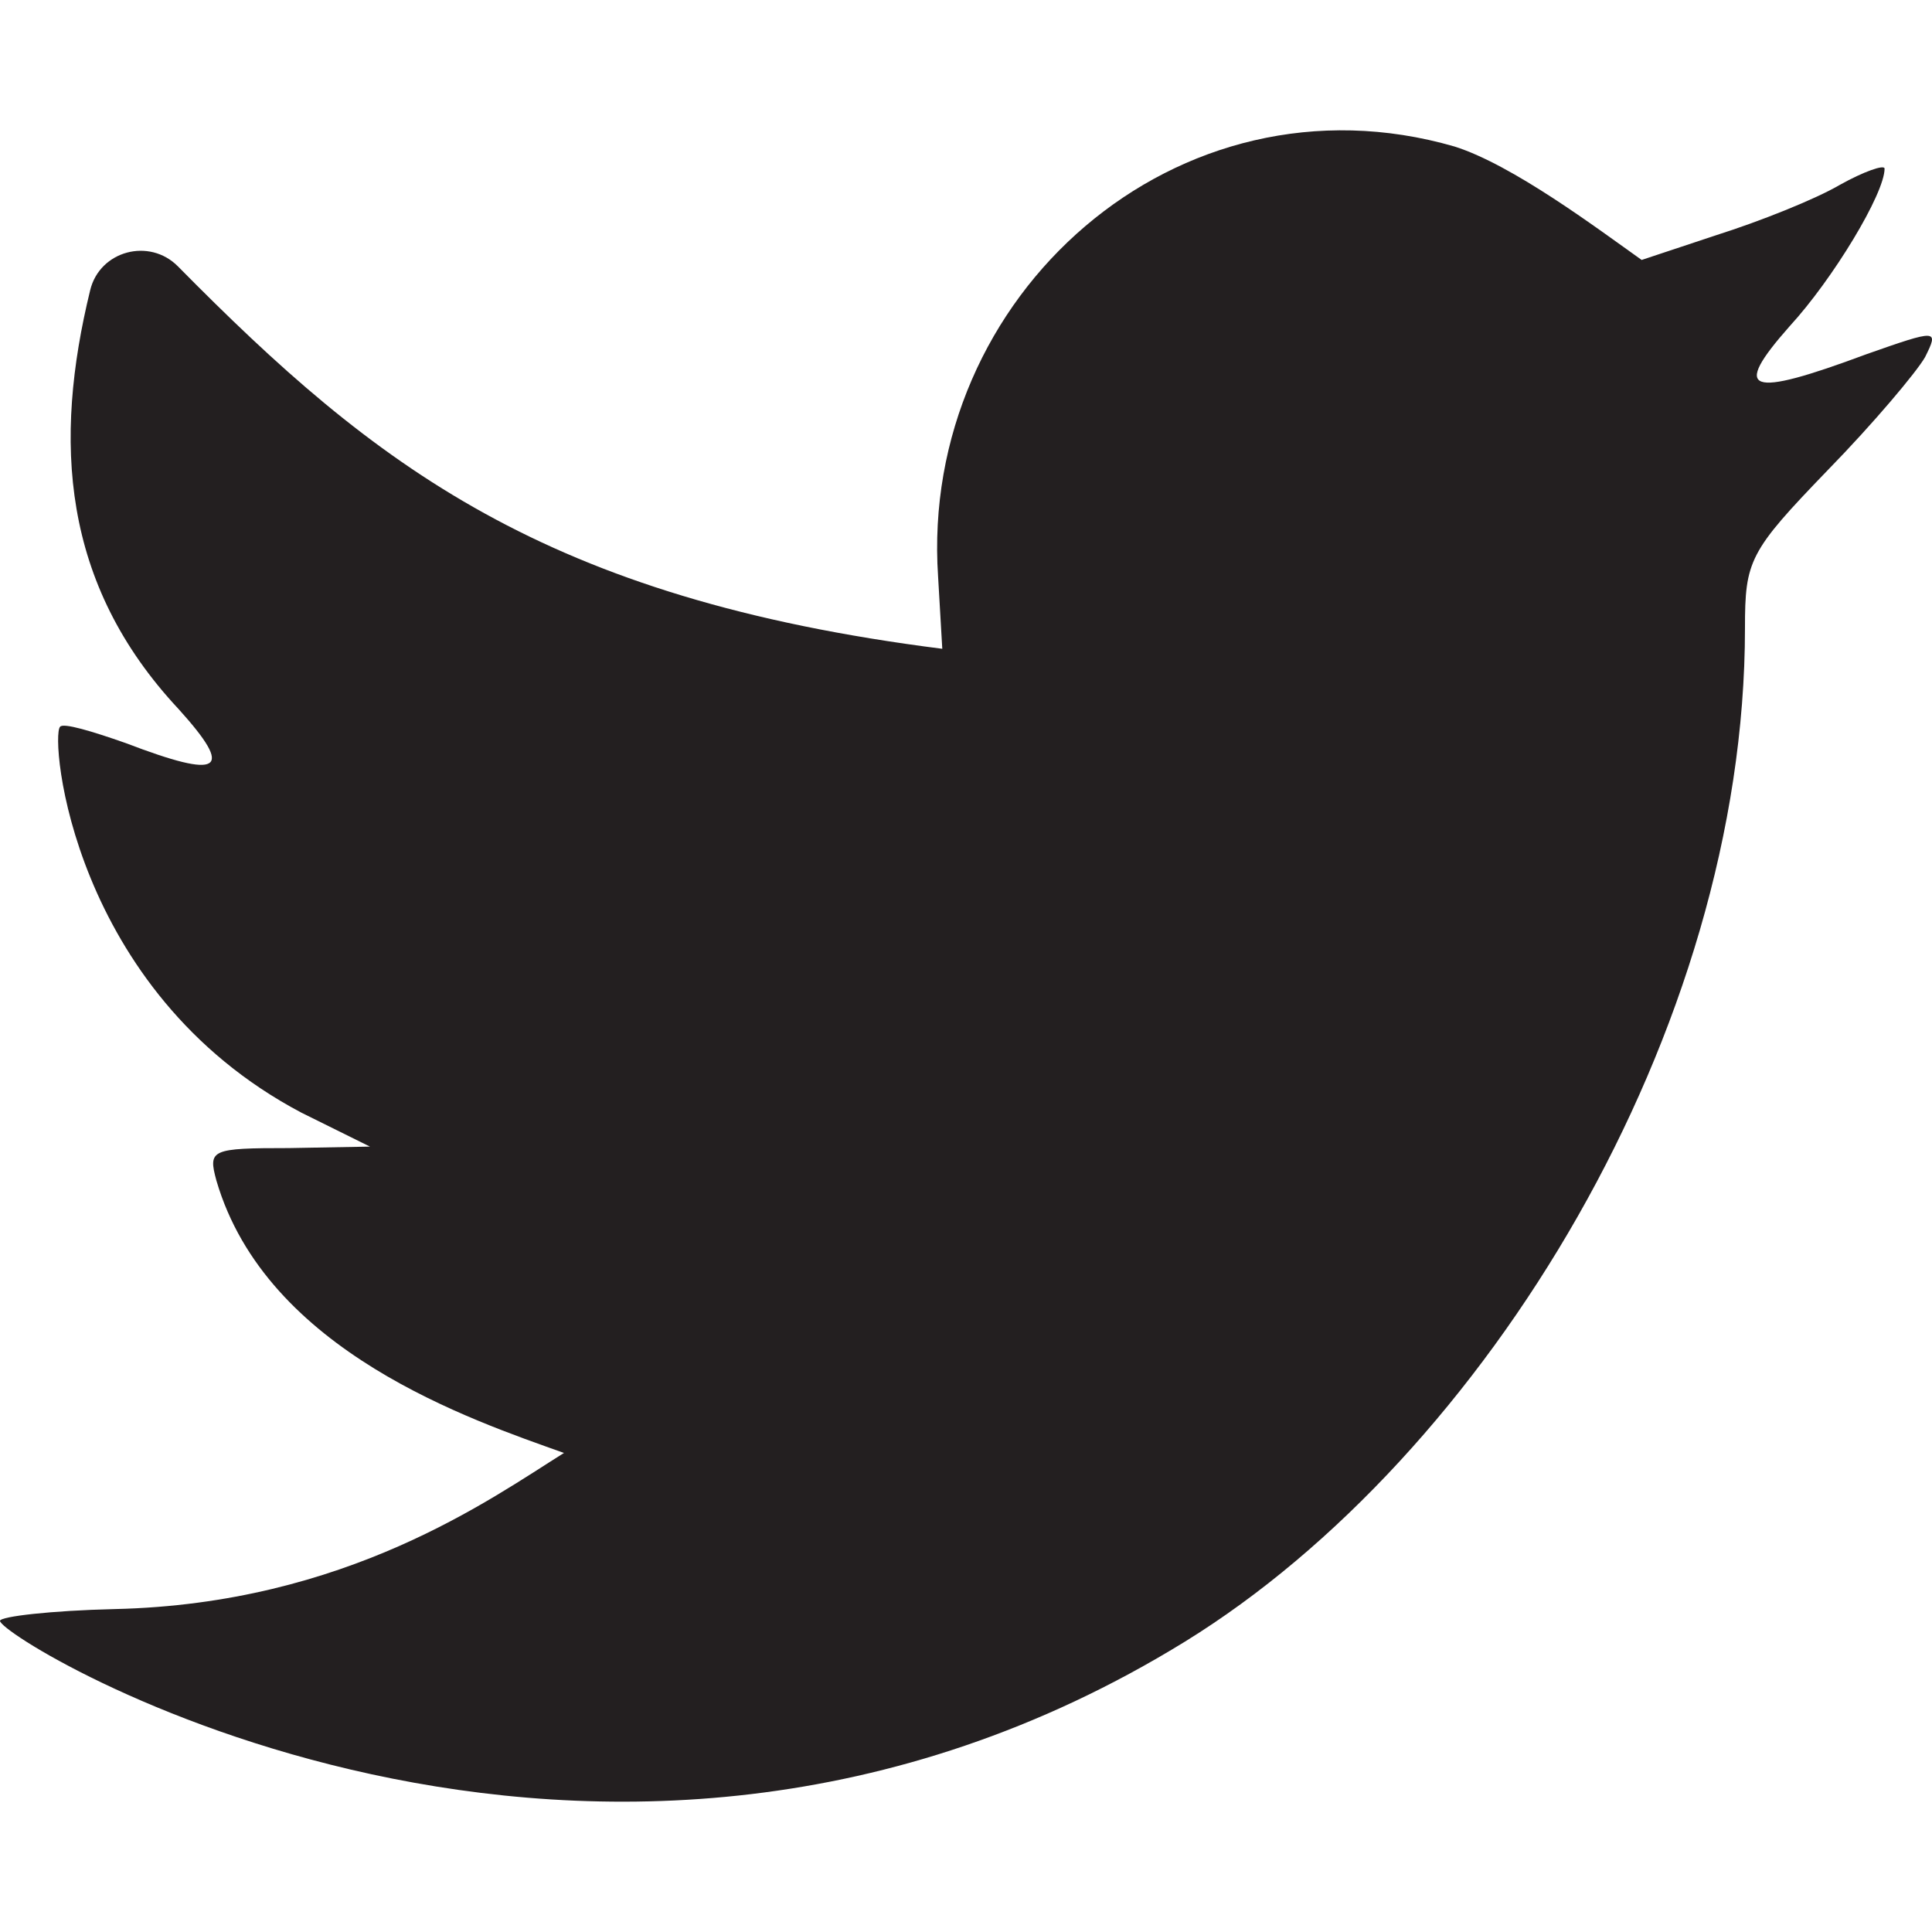
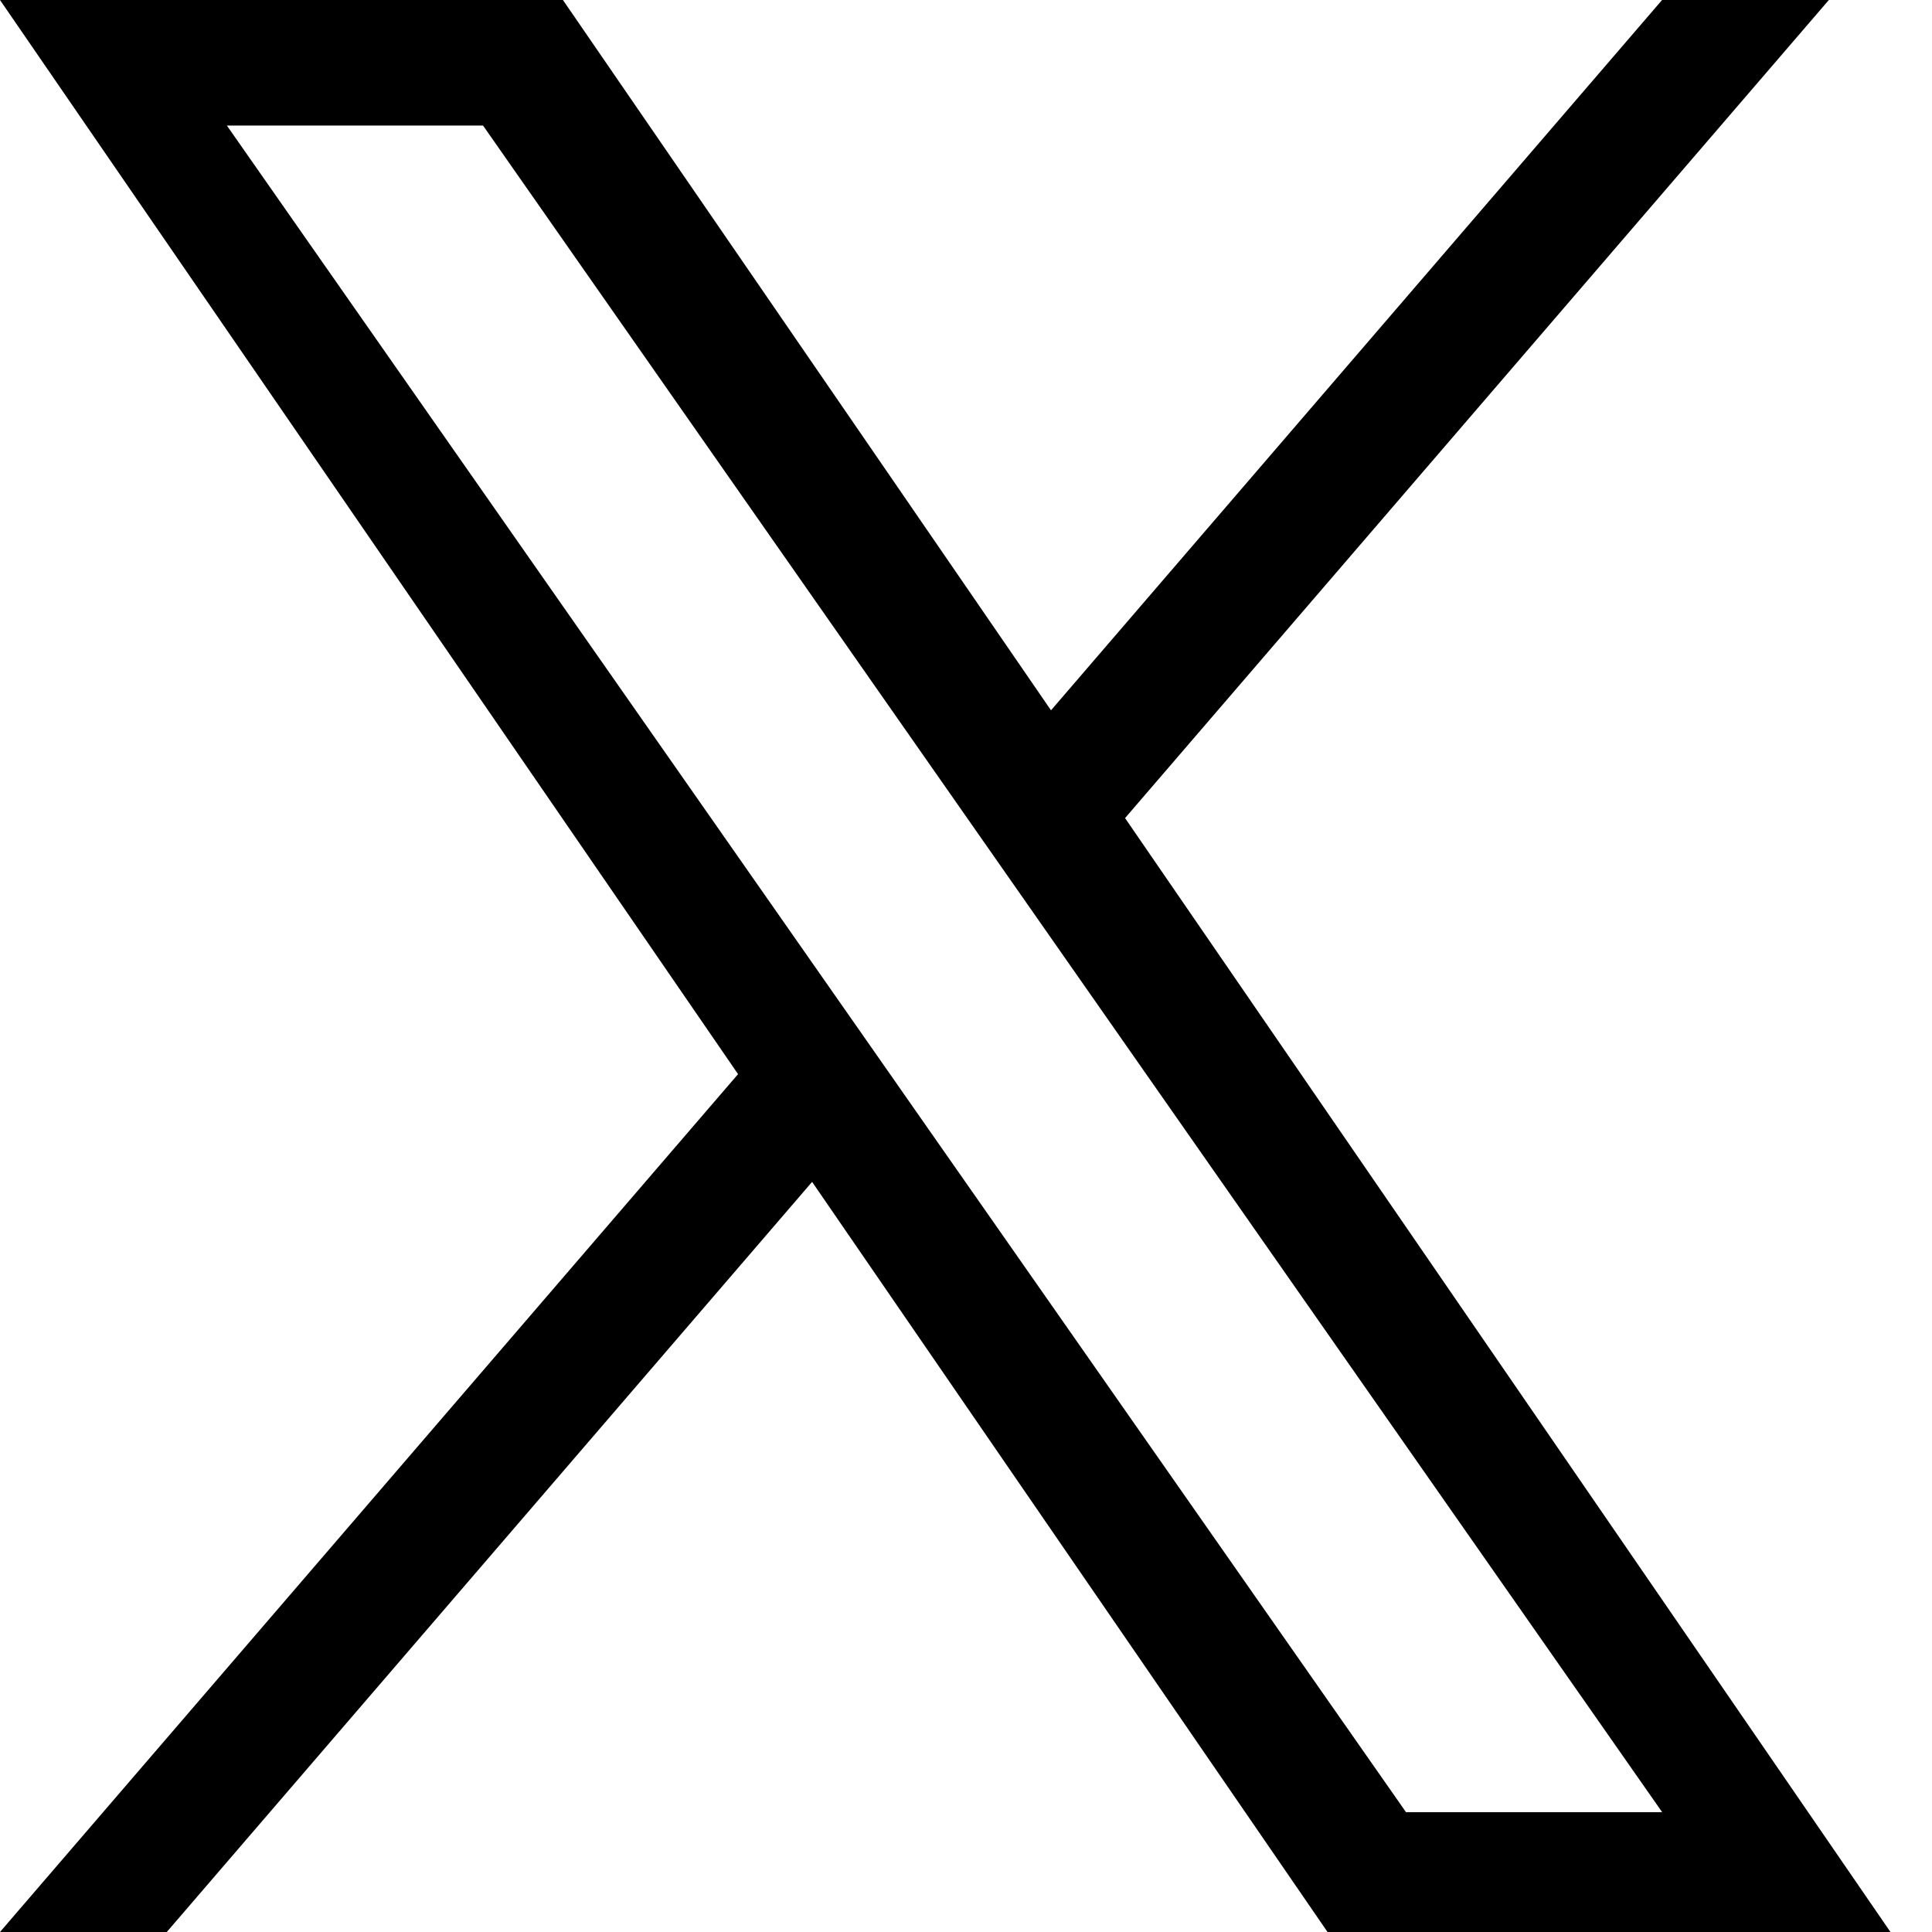
- <svg xmlns="http://www.w3.org/2000/svg" viewBox="0 0 340 340">
-   <path d="M165.826 114.176C95.885 105.321 65.99 82.017 31.318 46.882c-5.02-5.086-13.745-2.775-15.442 4.167-6.482 26.522-5.125 51.629 15.57 73.754 9.827 10.886 7.616 12.442-9.335 5.962-5.896-2.074-11.055-3.629-11.546-2.851-1.74 1.836 1.924 46.504 42.501 67.909l12.038 5.961-14.249.259c-13.757 0-14.249.259-12.775 5.702 8.795 30.159 45.018 42.179 61.171 47.951-12.909 8.071-38.31 26.559-79.105 27.475C9.09 283.431 0 284.468 0 285.245c0 3.25 104.874 67.546 208.573 3.629 52.896-32.658 98.513-107.44 98.513-178.327 0-11.923.737-13.478 14.494-27.734 8.107-8.294 15.723-17.366 17.197-19.958 2.457-4.925 2.211-4.925-10.318-.519-20.882 7.776-23.83 6.739-13.512-4.925 7.616-8.294 16.706-23.328 16.706-27.734 0-.778-3.685.518-7.861 2.851-4.422 2.592-14.249 6.48-21.619 8.813l-13.266 4.406c-7.947-5.647-22.698-16.723-32.92-19.958-48.836-14.144-94.214 26.303-90.898 75.685l.737 12.702z" fill="#231f20" />
+ <svg xmlns="http://www.w3.org/2000/svg" width="512" height="512" fill="none">
+   <path fill="#000" d="M298.158 216.797 484.663 0h-44.196L278.525 188.242 149.182 0H0l195.592 284.655L0 512h44.198l171.016-198.79L351.809 512h149.182L298.147 216.797h.011Zm-60.536 70.366-19.818-28.345L60.124 33.272h67.885L255.26 215.295l19.817 28.345 165.411 236.601h-67.886l-134.98-193.067v-.011Z" />
</svg>
